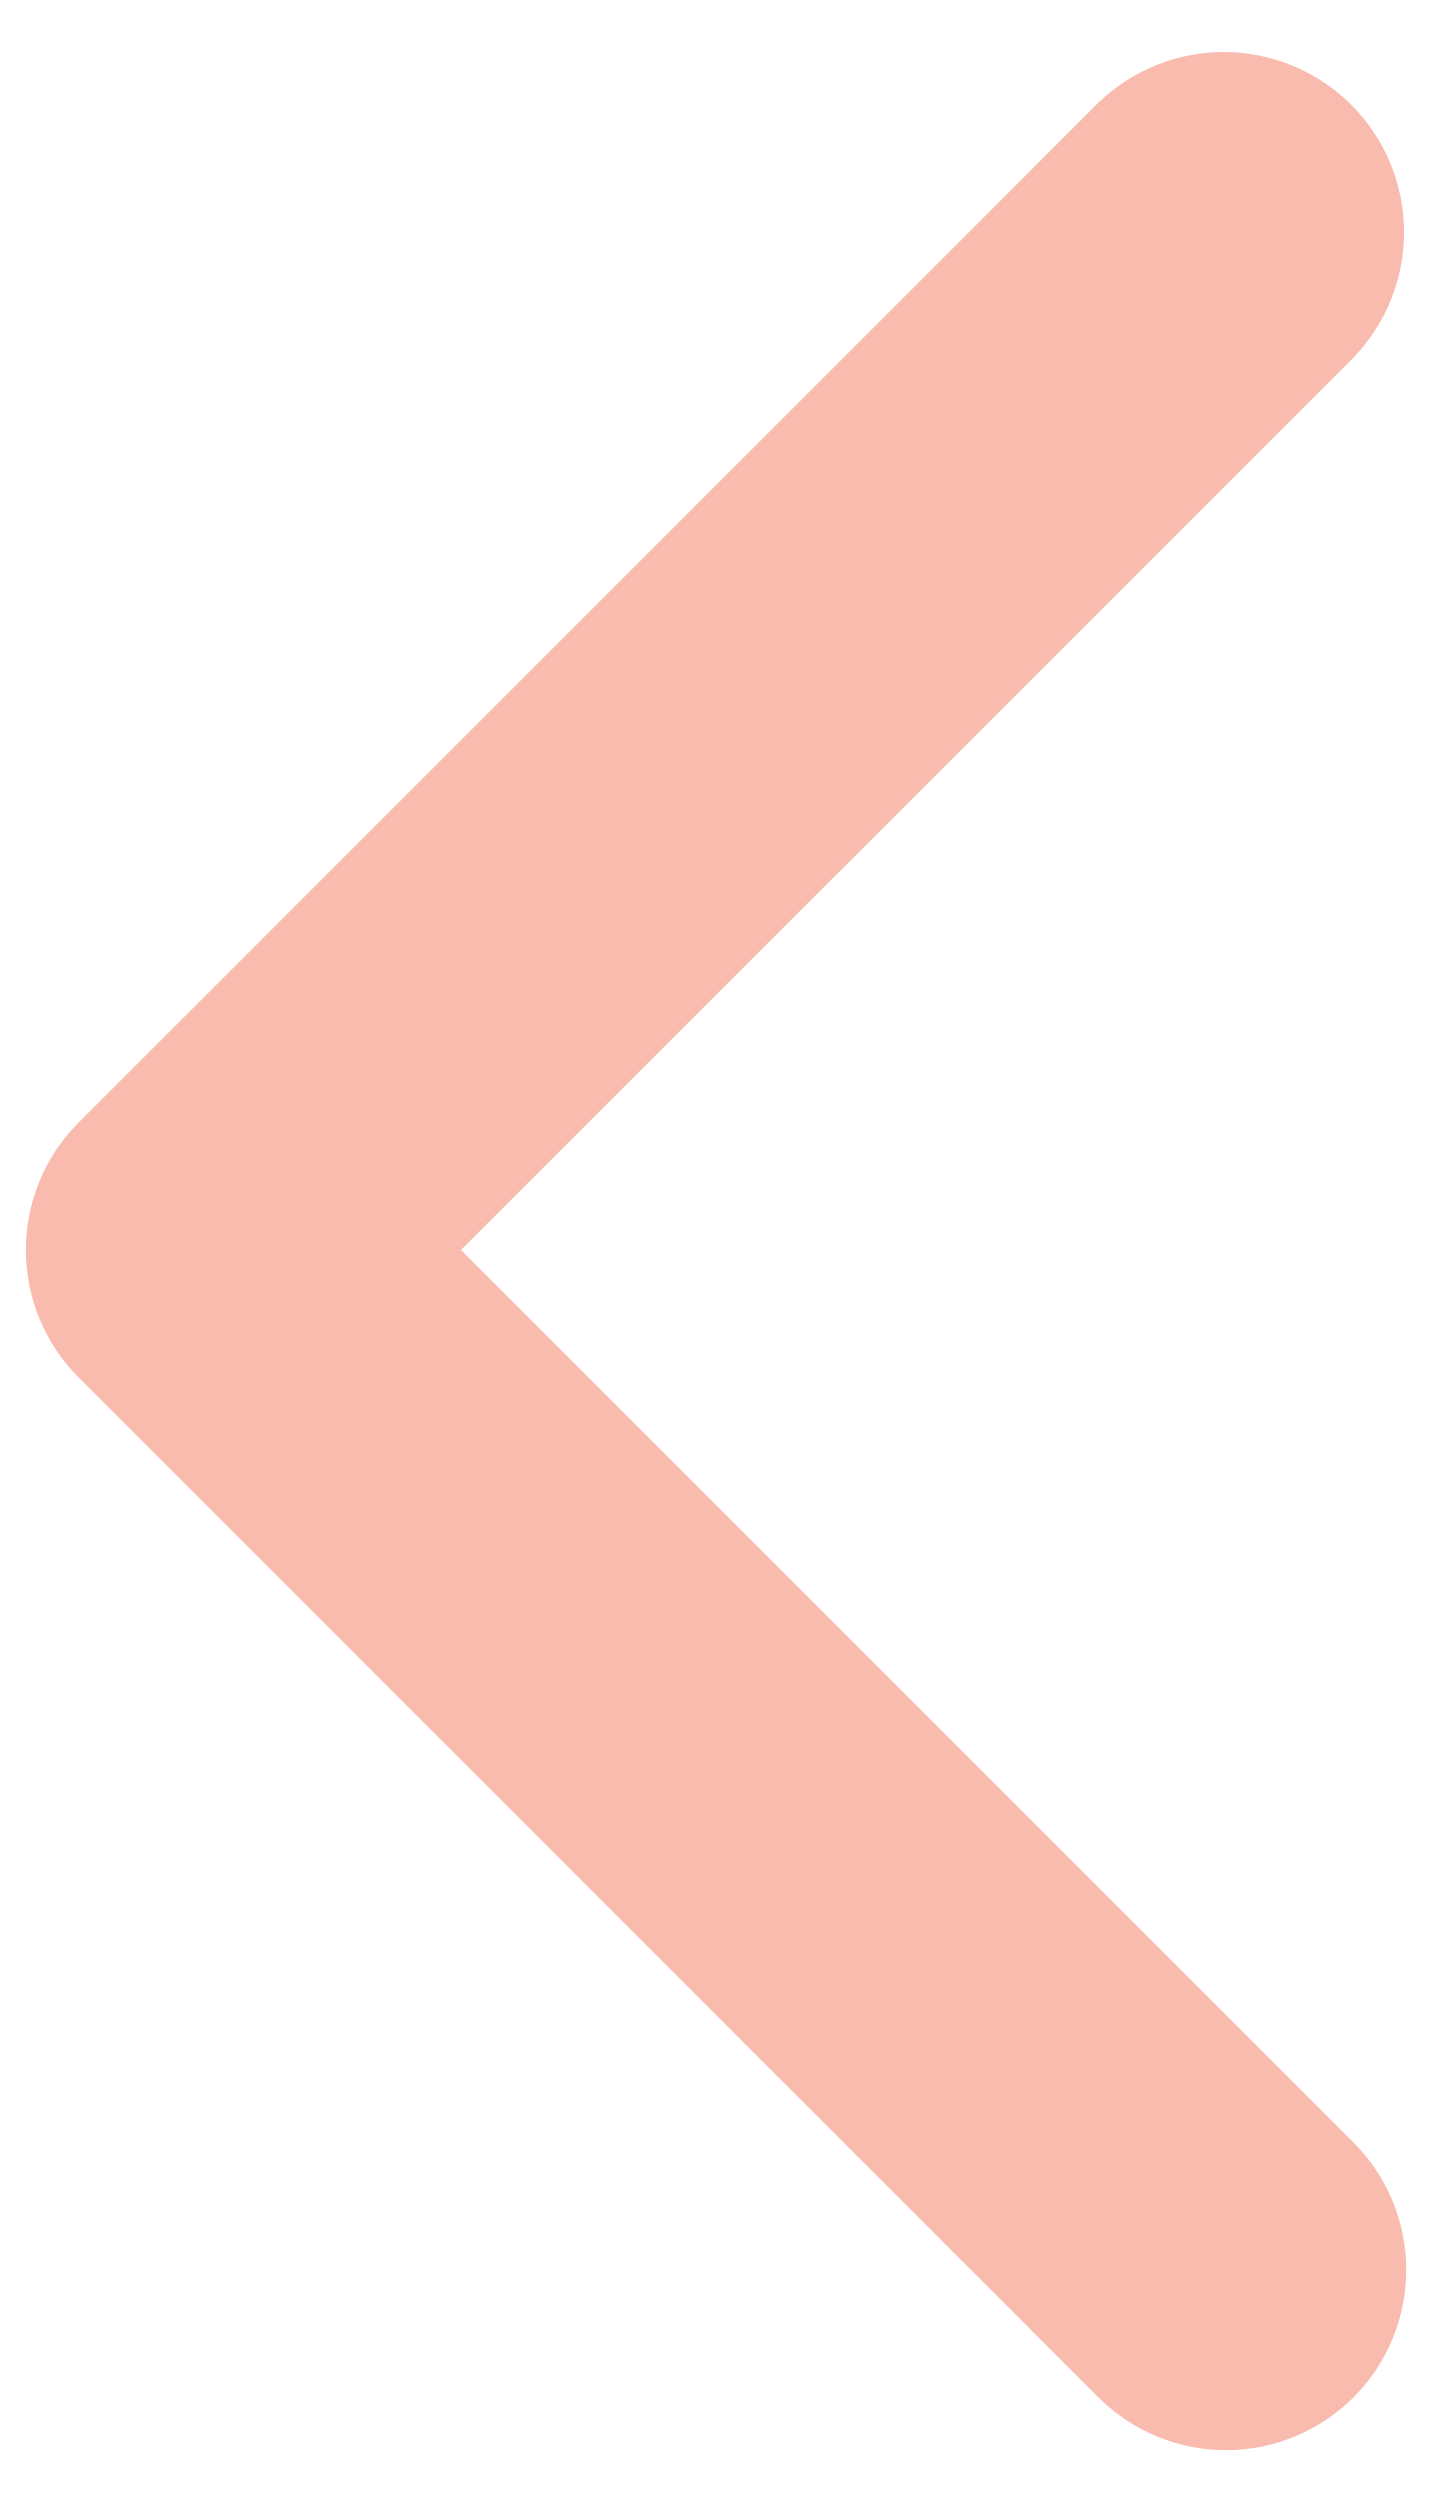
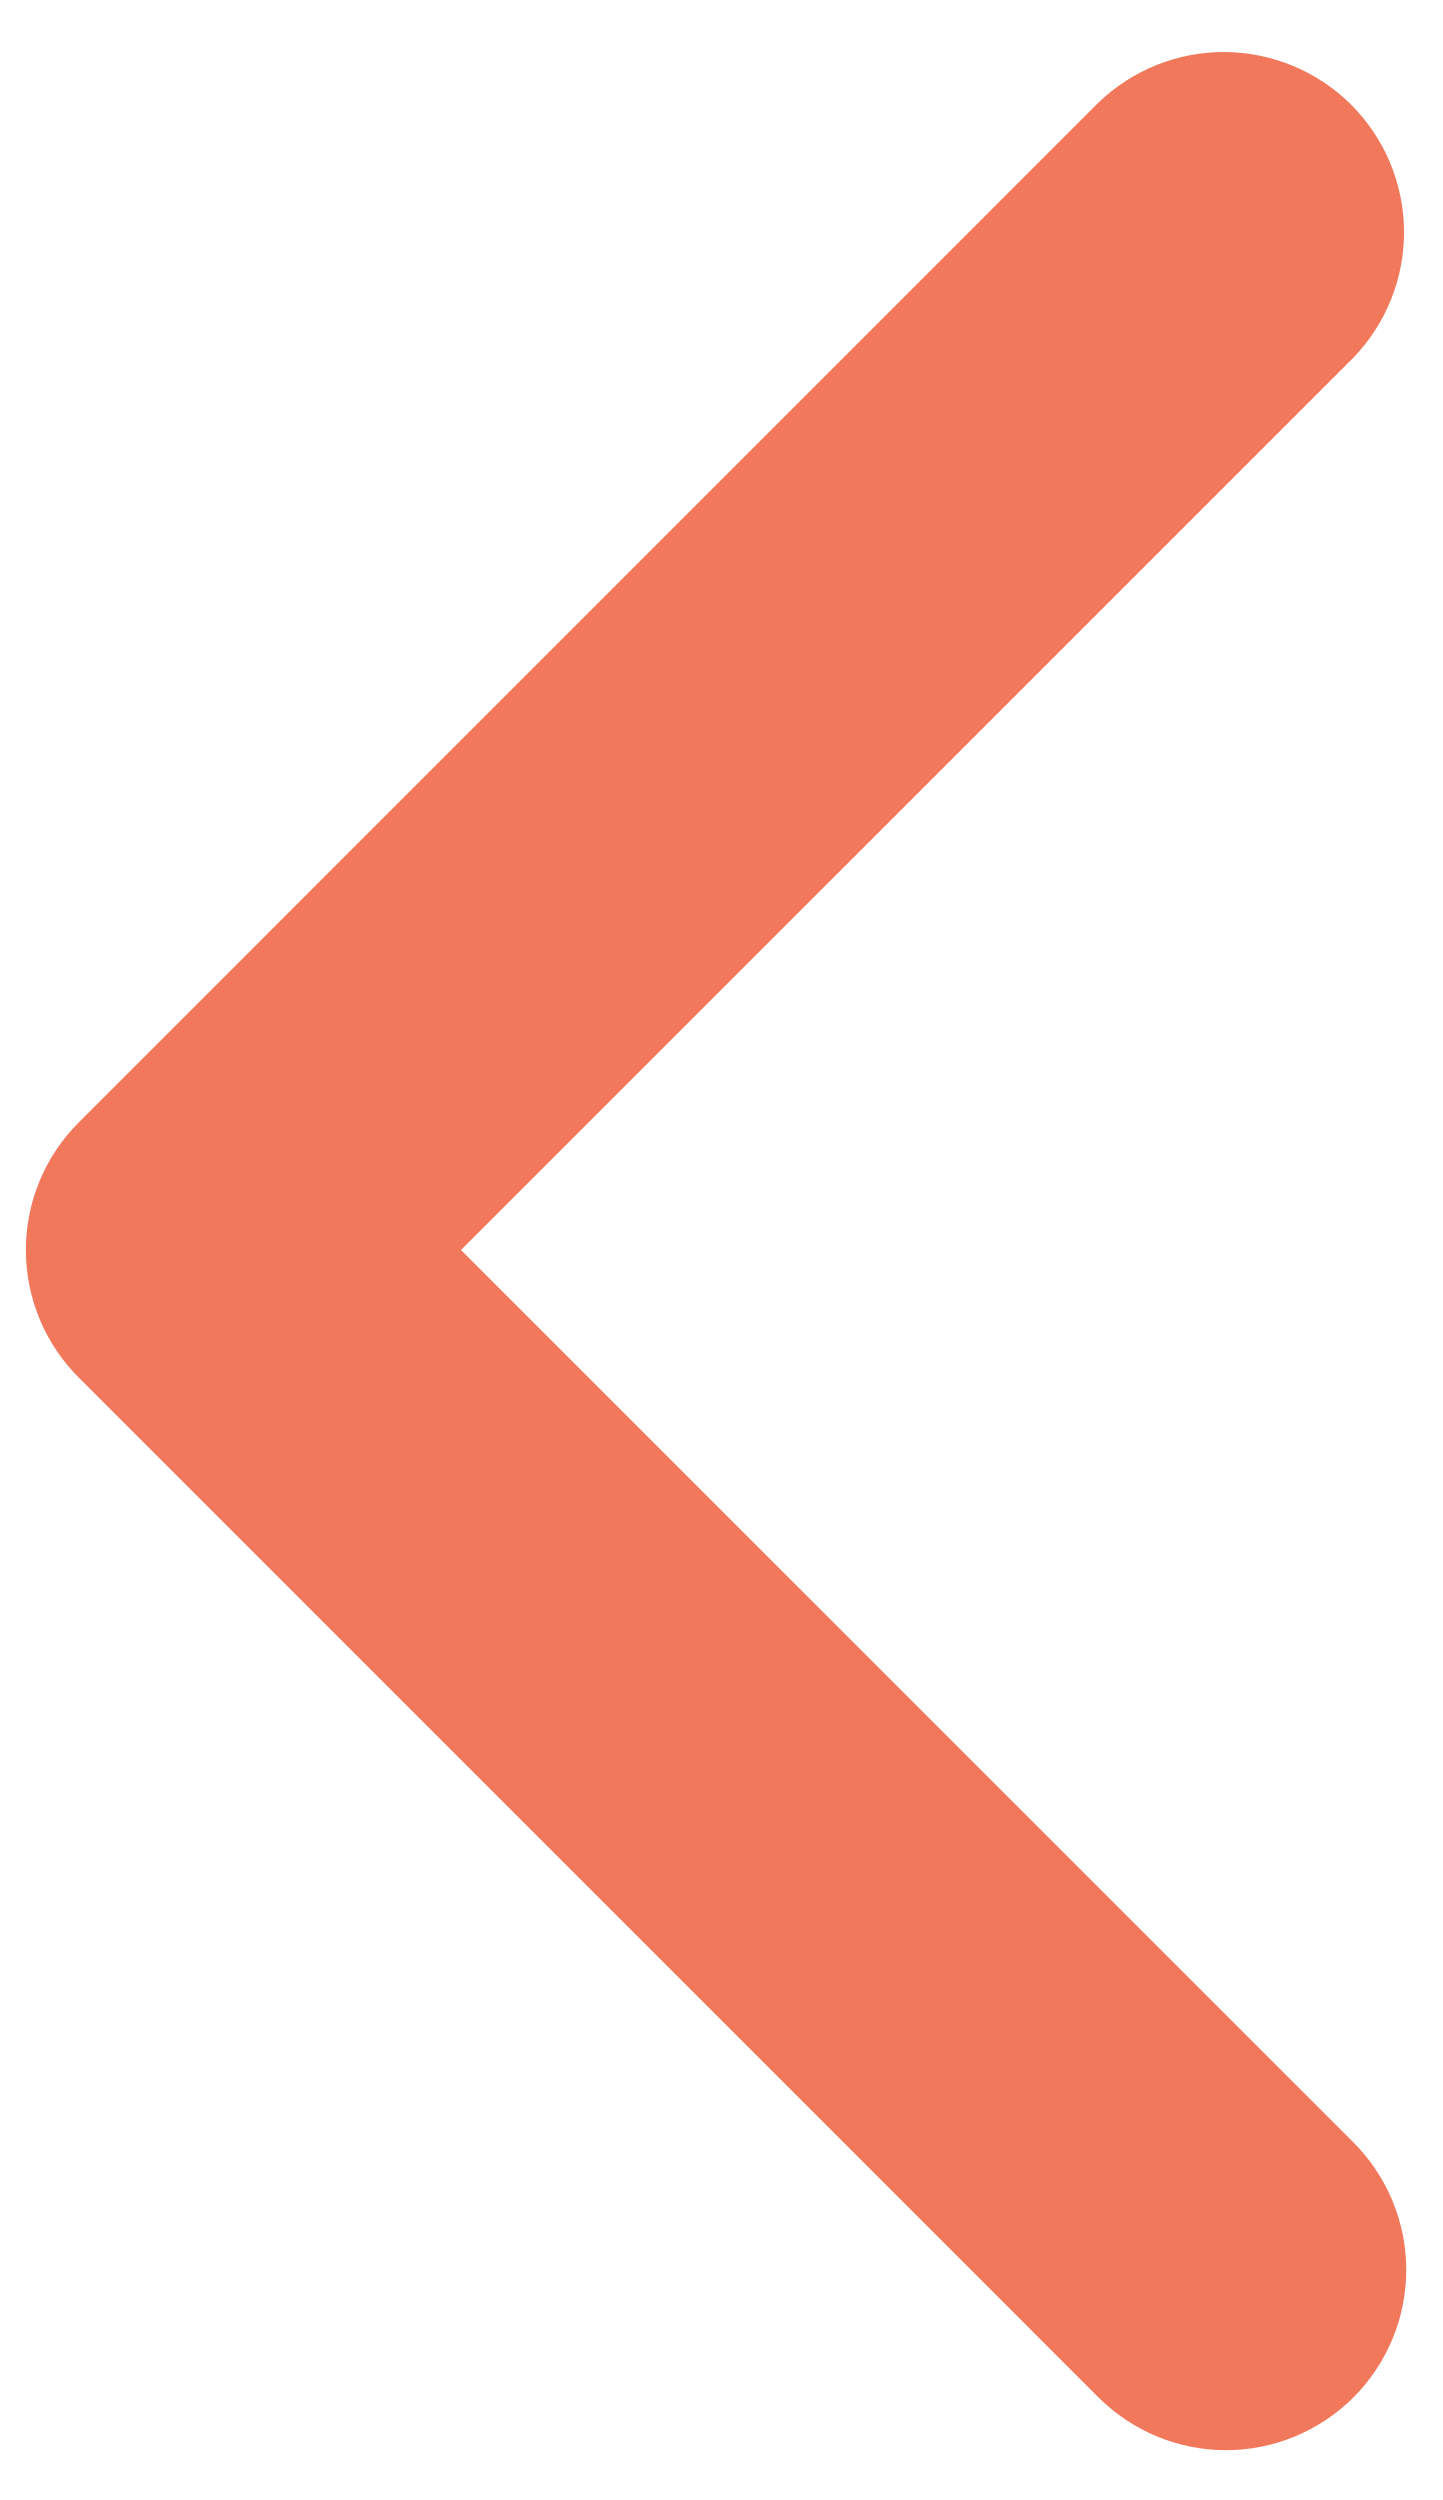
<svg xmlns="http://www.w3.org/2000/svg" width="15" height="26" viewBox="0 0 15 26" fill="none">
-   <path d="M14.076 24.933C14.427 24.581 14.625 24.104 14.625 23.607C14.625 23.11 14.427 22.633 14.076 22.281L4.794 13L14.076 3.719C14.417 3.365 14.606 2.891 14.602 2.4C14.598 1.908 14.4 1.438 14.053 1.09C13.705 0.743 13.235 0.546 12.743 0.541C12.252 0.537 11.778 0.726 11.424 1.067L0.818 11.674C0.466 12.026 0.269 12.503 0.269 13C0.269 13.497 0.466 13.974 0.818 14.326L11.424 24.933C11.776 25.284 12.253 25.482 12.75 25.482C13.247 25.482 13.724 25.284 14.076 24.933Z" fill="#F2785C" fill-opacity="0.5" />
+   <path d="M14.076 24.933C14.427 24.581 14.625 24.104 14.625 23.607C14.625 23.11 14.427 22.633 14.076 22.281L4.794 13L14.076 3.719C14.417 3.365 14.606 2.891 14.602 2.4C14.598 1.908 14.4 1.438 14.053 1.09C13.705 0.743 13.235 0.546 12.743 0.541C12.252 0.537 11.778 0.726 11.424 1.067L0.818 11.674C0.466 12.026 0.269 12.503 0.269 13C0.269 13.497 0.466 13.974 0.818 14.326L11.424 24.933C11.776 25.284 12.253 25.482 12.75 25.482C13.247 25.482 13.724 25.284 14.076 24.933Z" fill="#F2785C" />
</svg>
